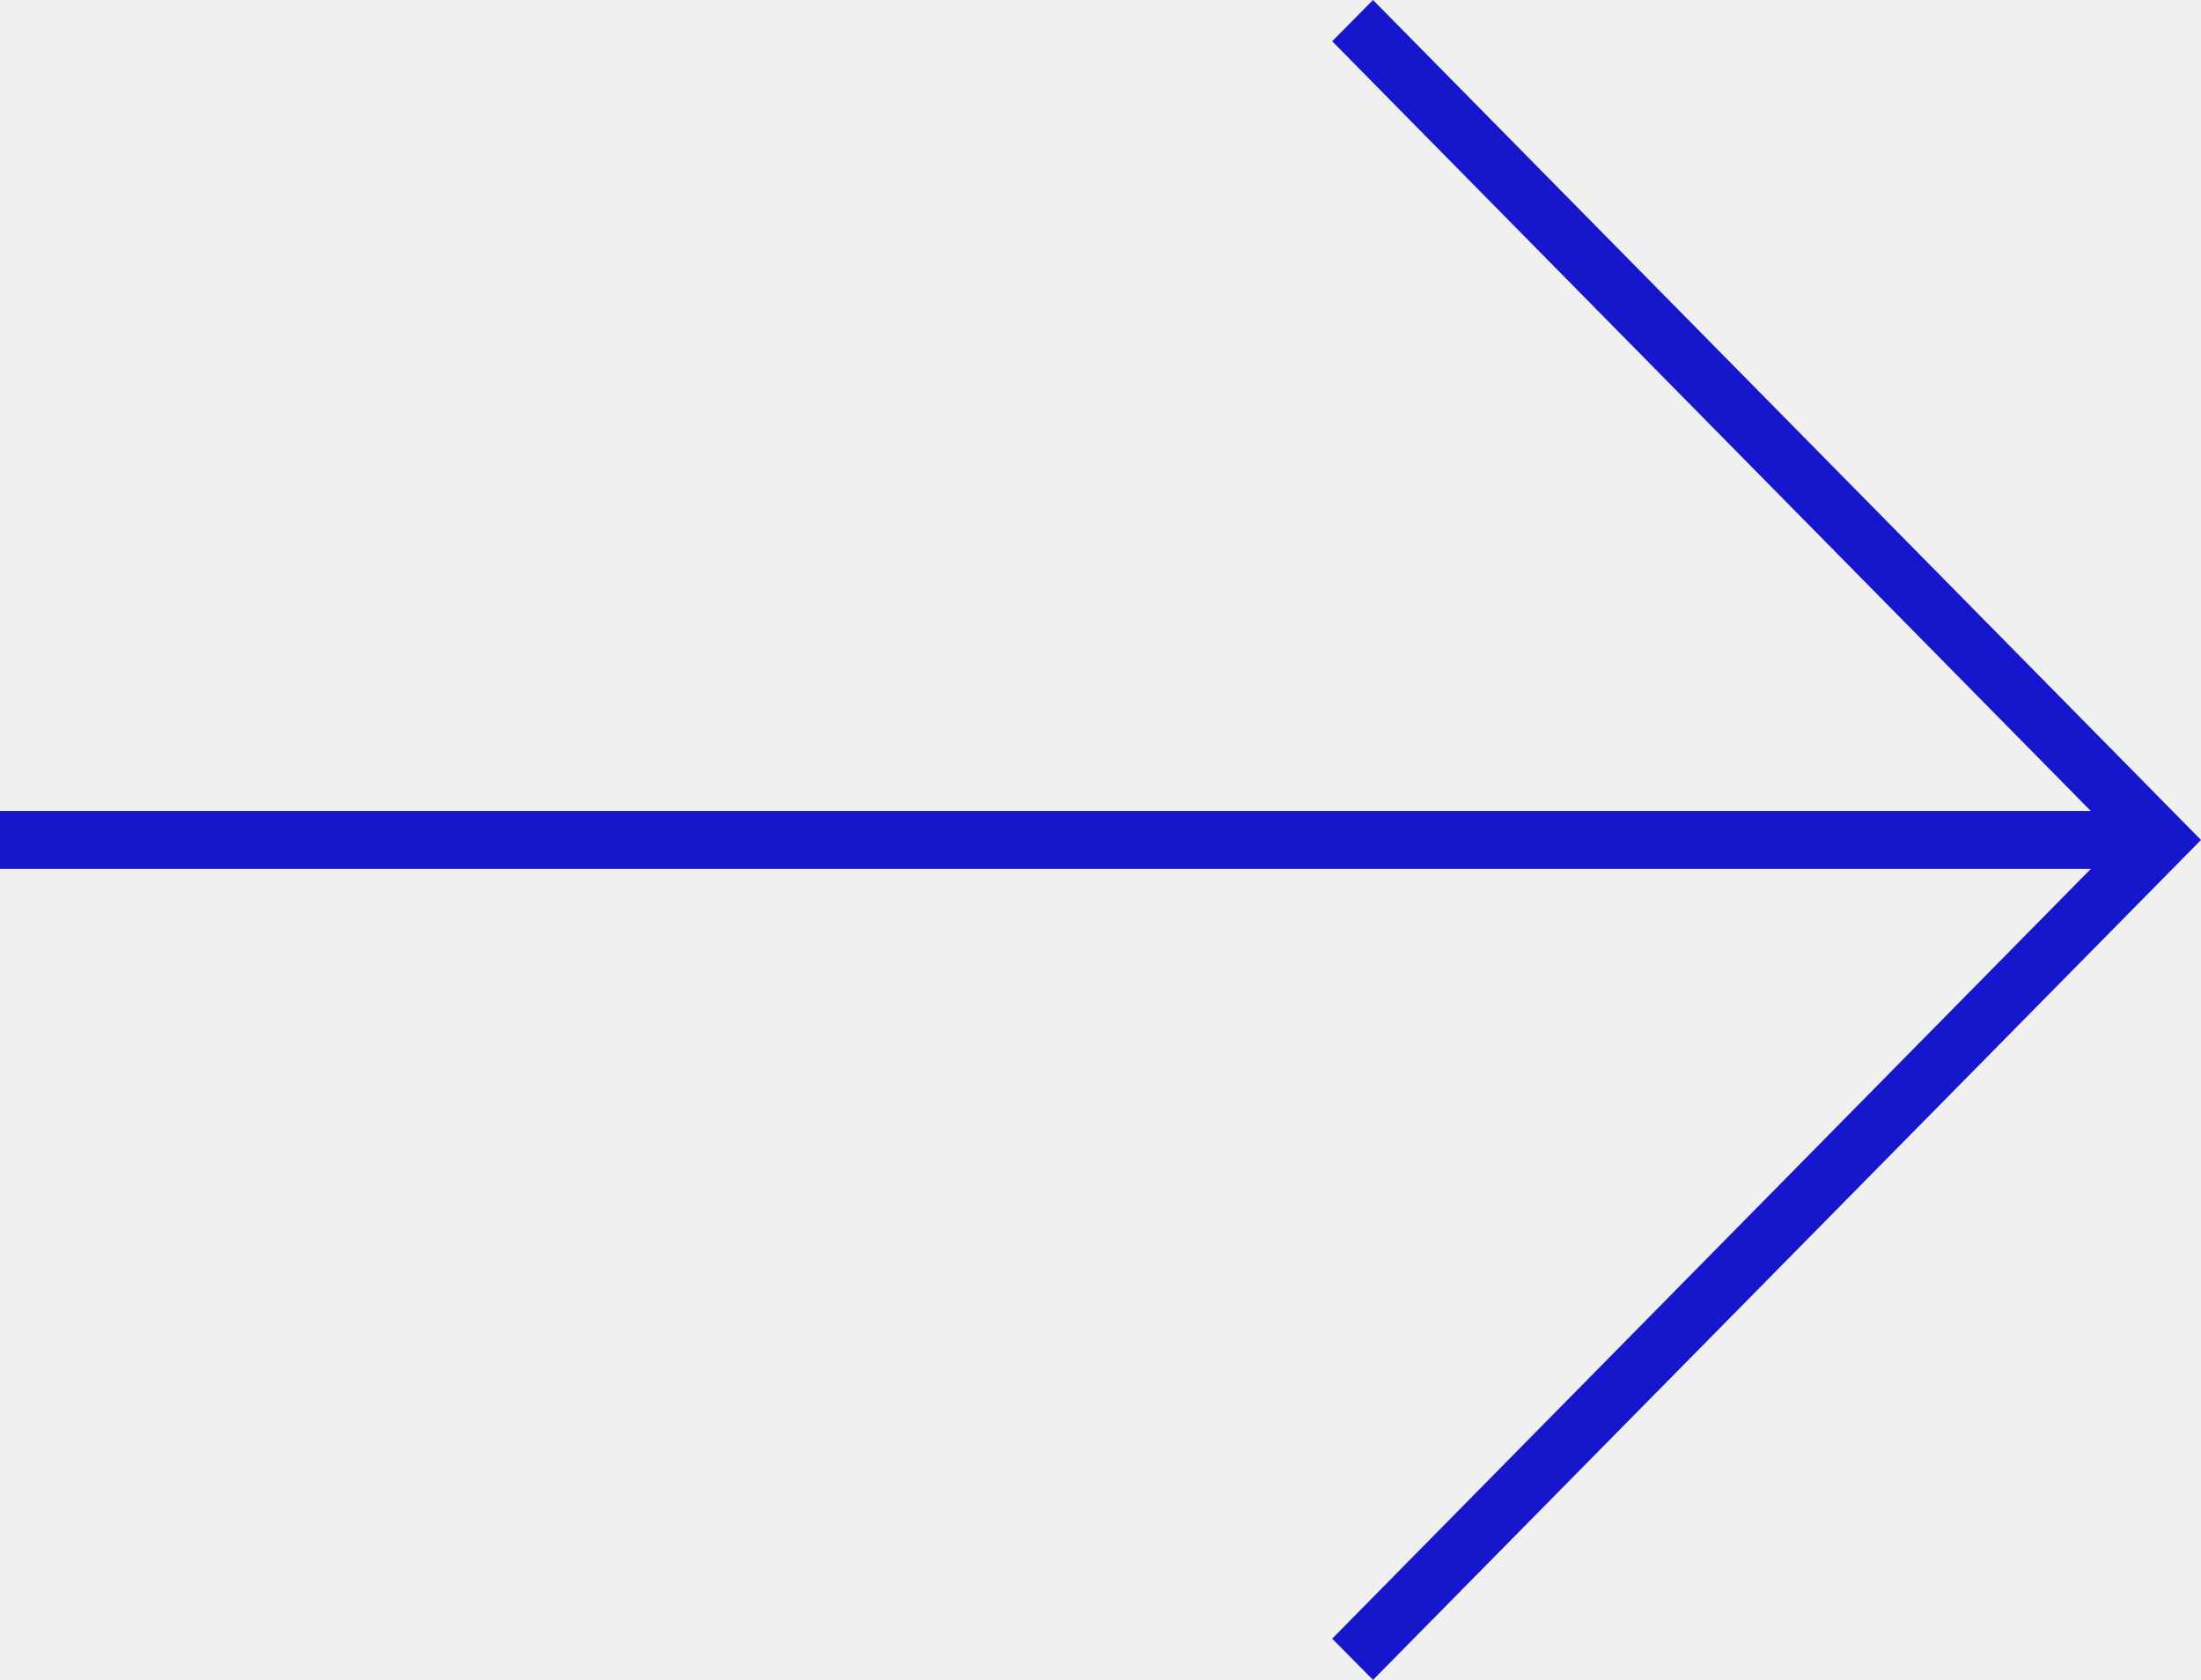
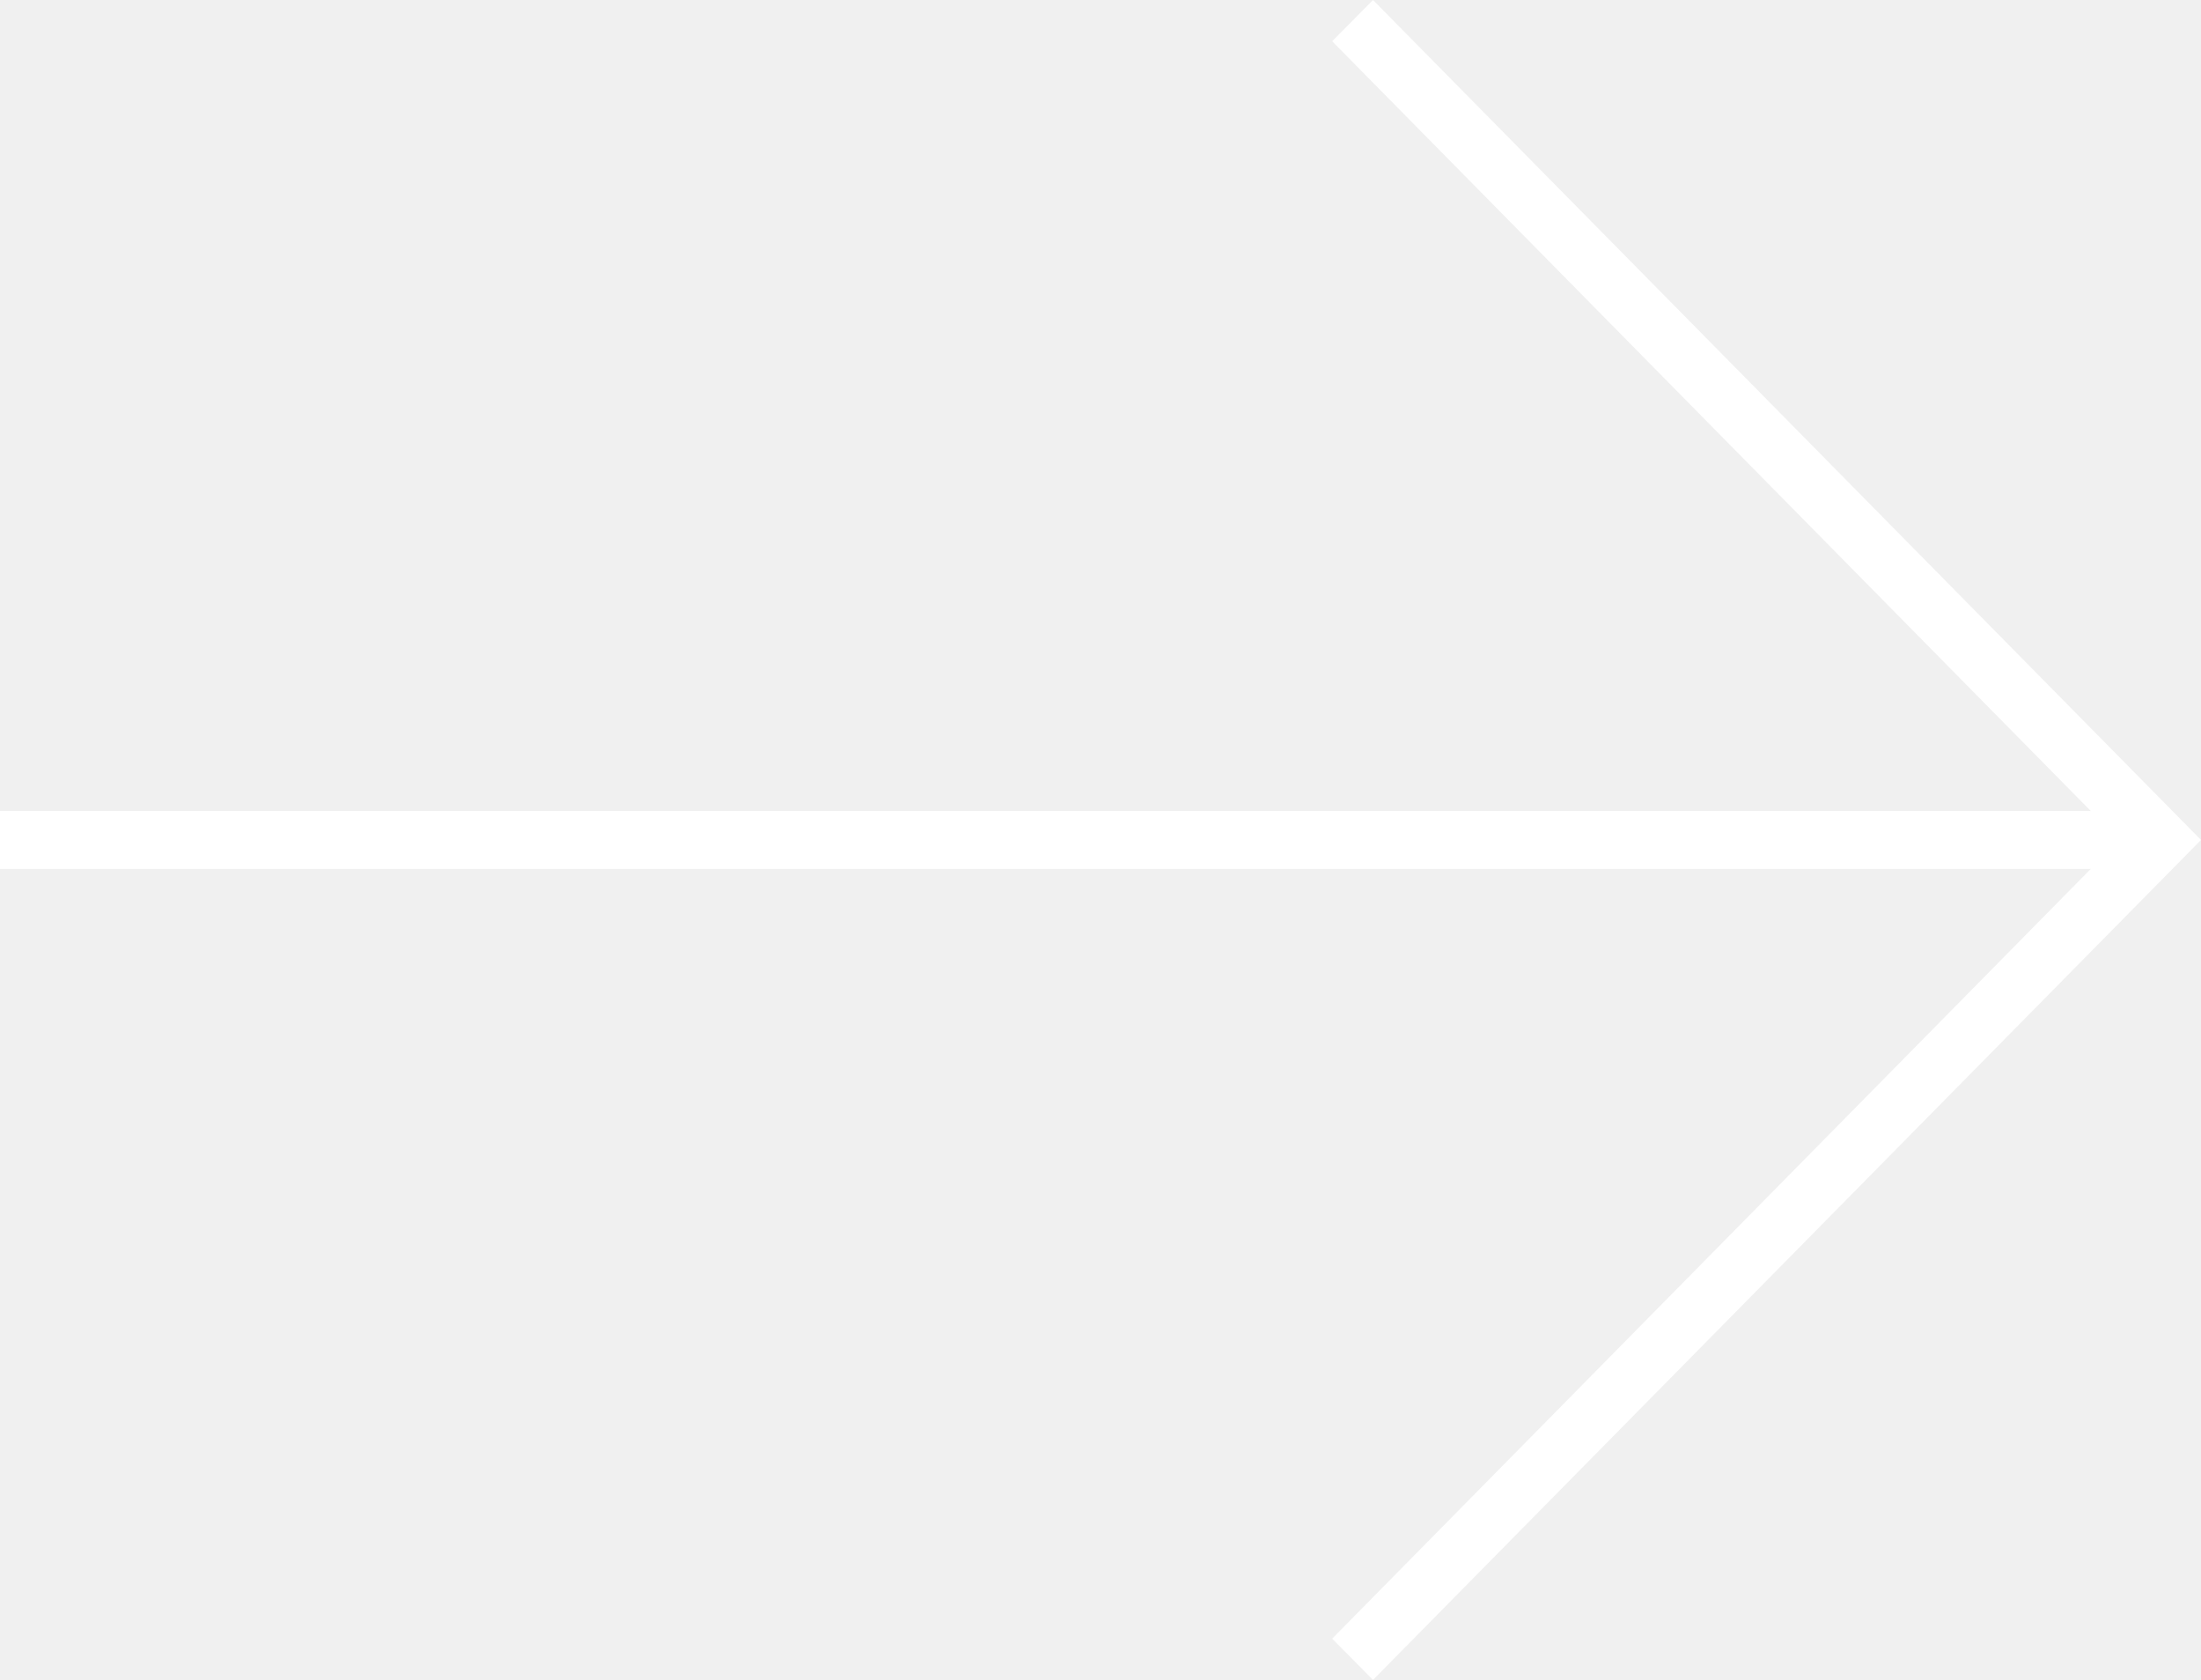
<svg xmlns="http://www.w3.org/2000/svg" width="38" height="29" viewBox="0 0 38 29" fill="none">
-   <path fill-rule="evenodd" clip-rule="evenodd" d="M36.59 14.5L23 0.712L23.705 0L38 14.5L23.705 29L23 28.288L36.59 14.5Z" fill="#1616CC" />
-   <path d="M37 14V15L0 15V14L37 14Z" fill="#1616CC" />
+   <path fill-rule="evenodd" clip-rule="evenodd" d="M36.59 14.5L23 0.712L23.705 0L38 14.5L23.705 29L23 28.288L36.59 14.5Z" fill="white" />
+   <path d="M37 14V15L0 15V14L37 14Z" fill="white" />
</svg>
